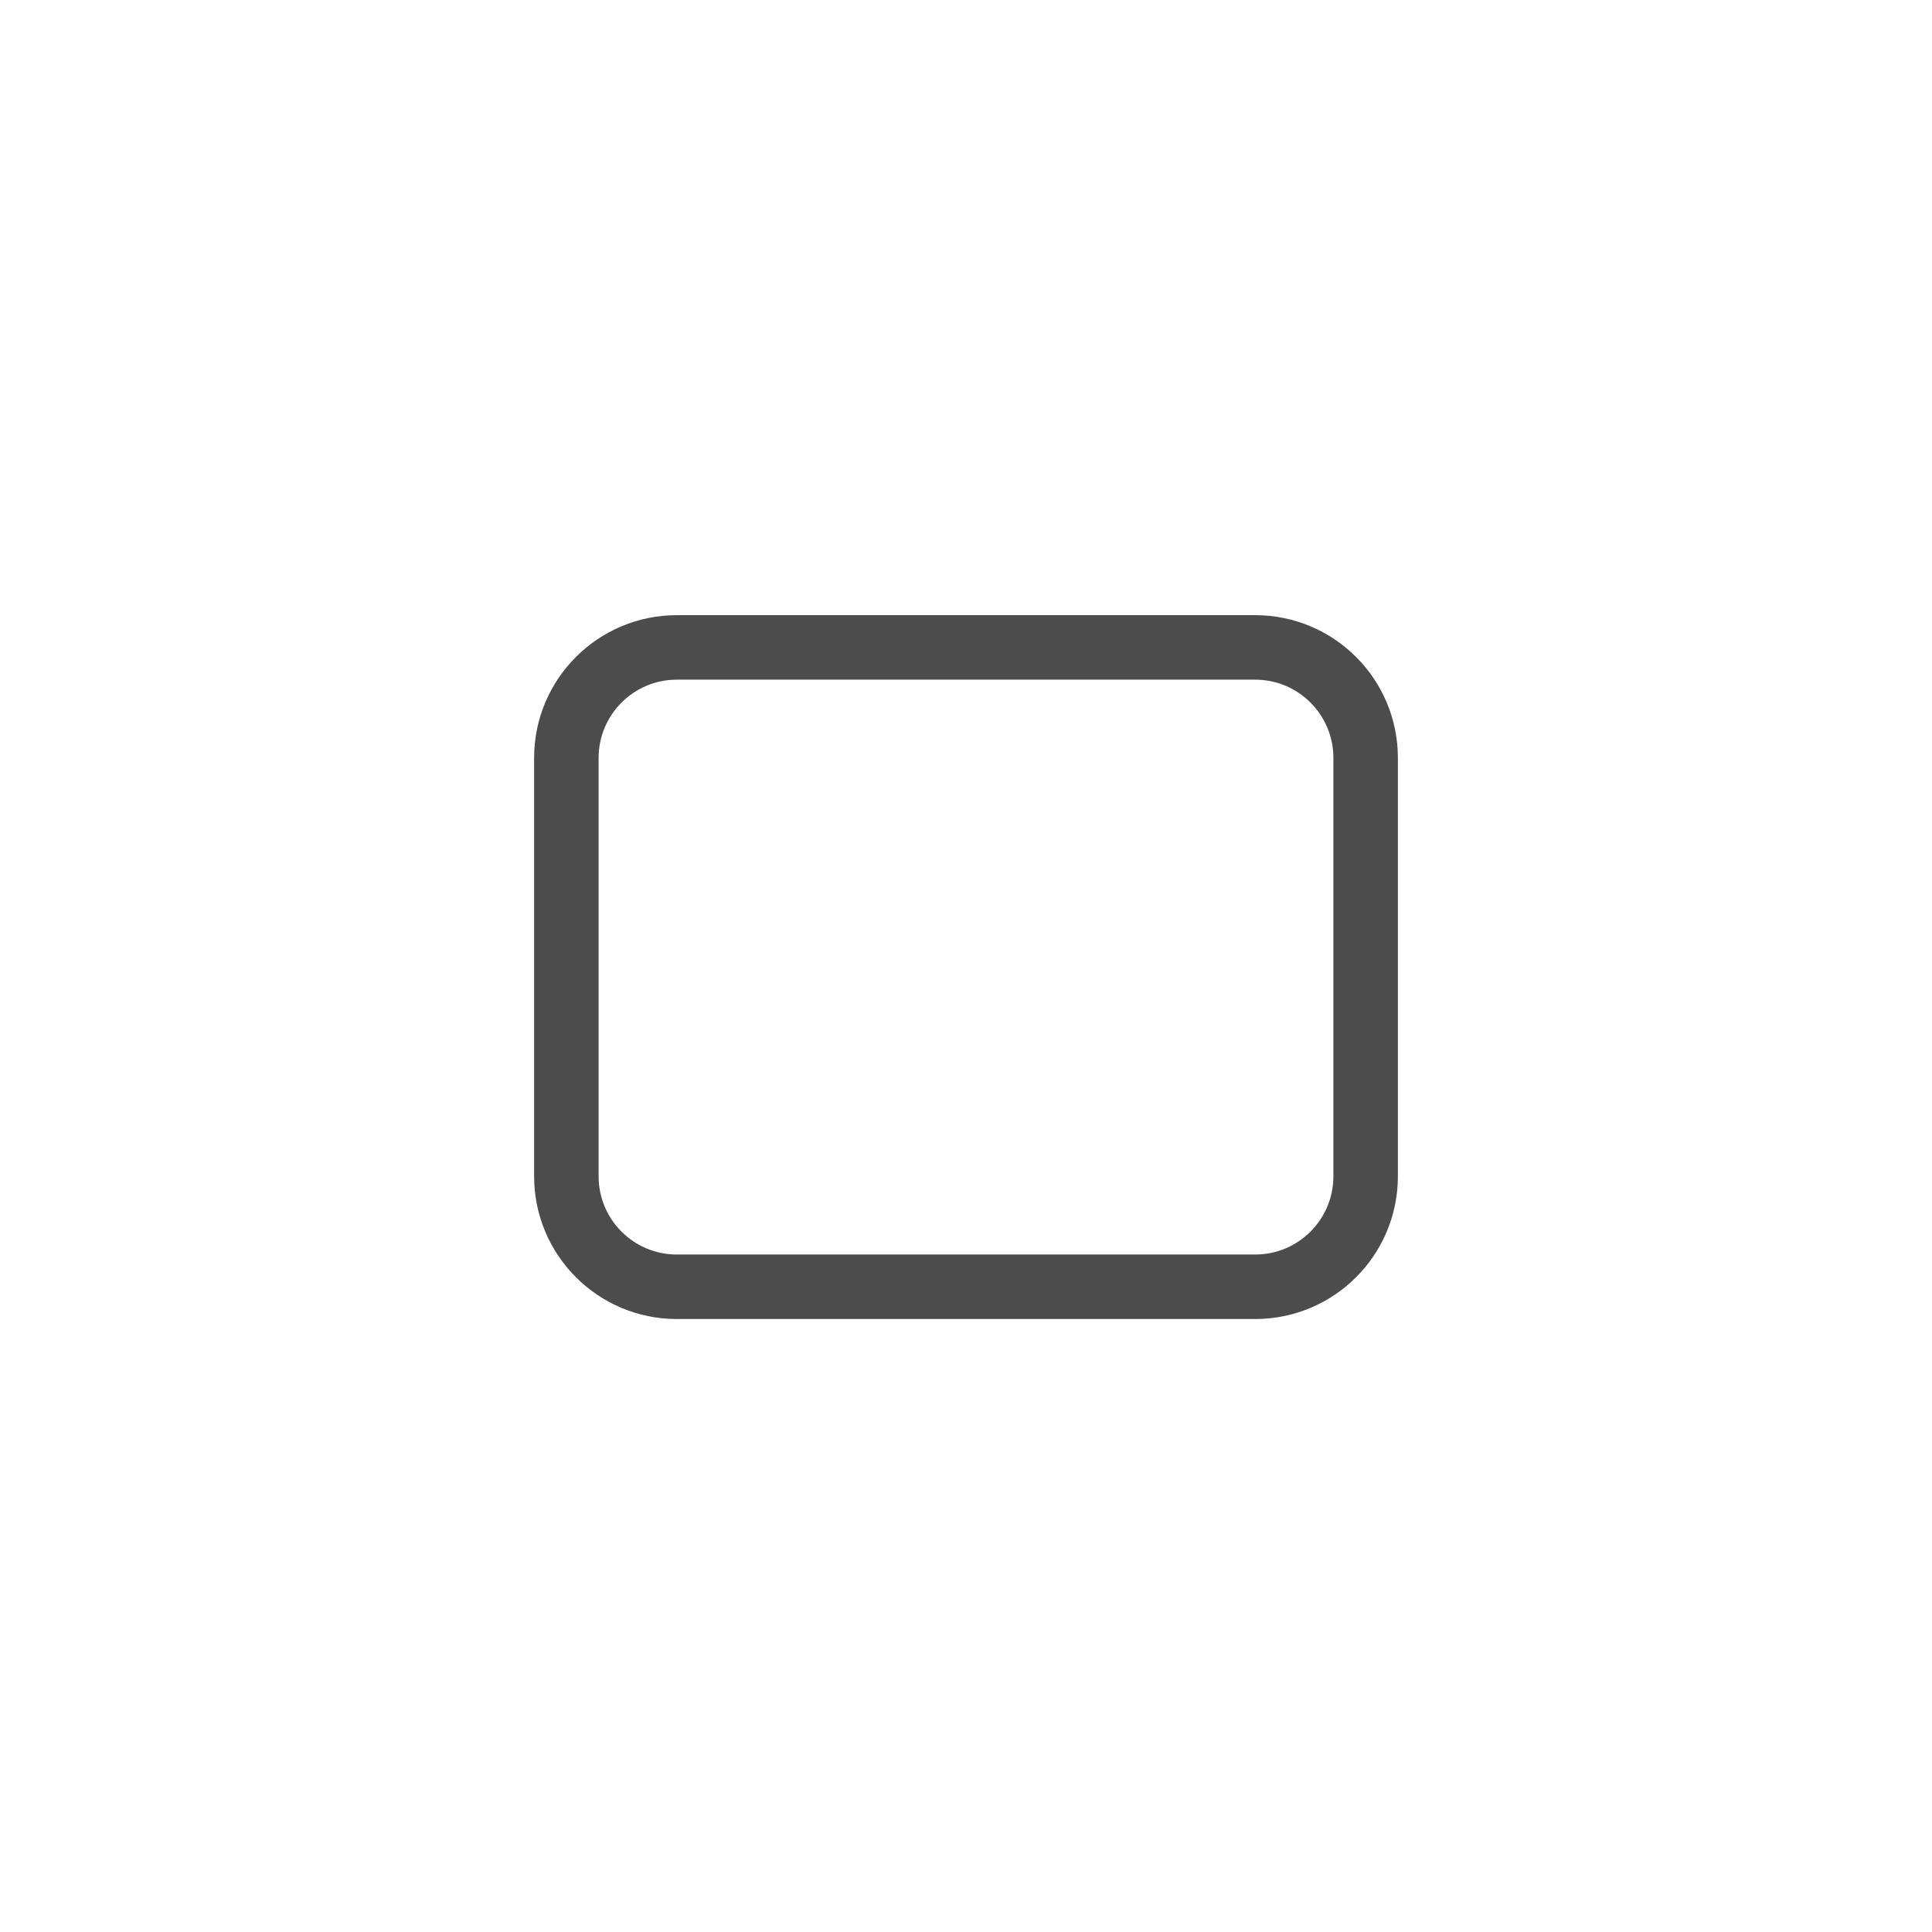
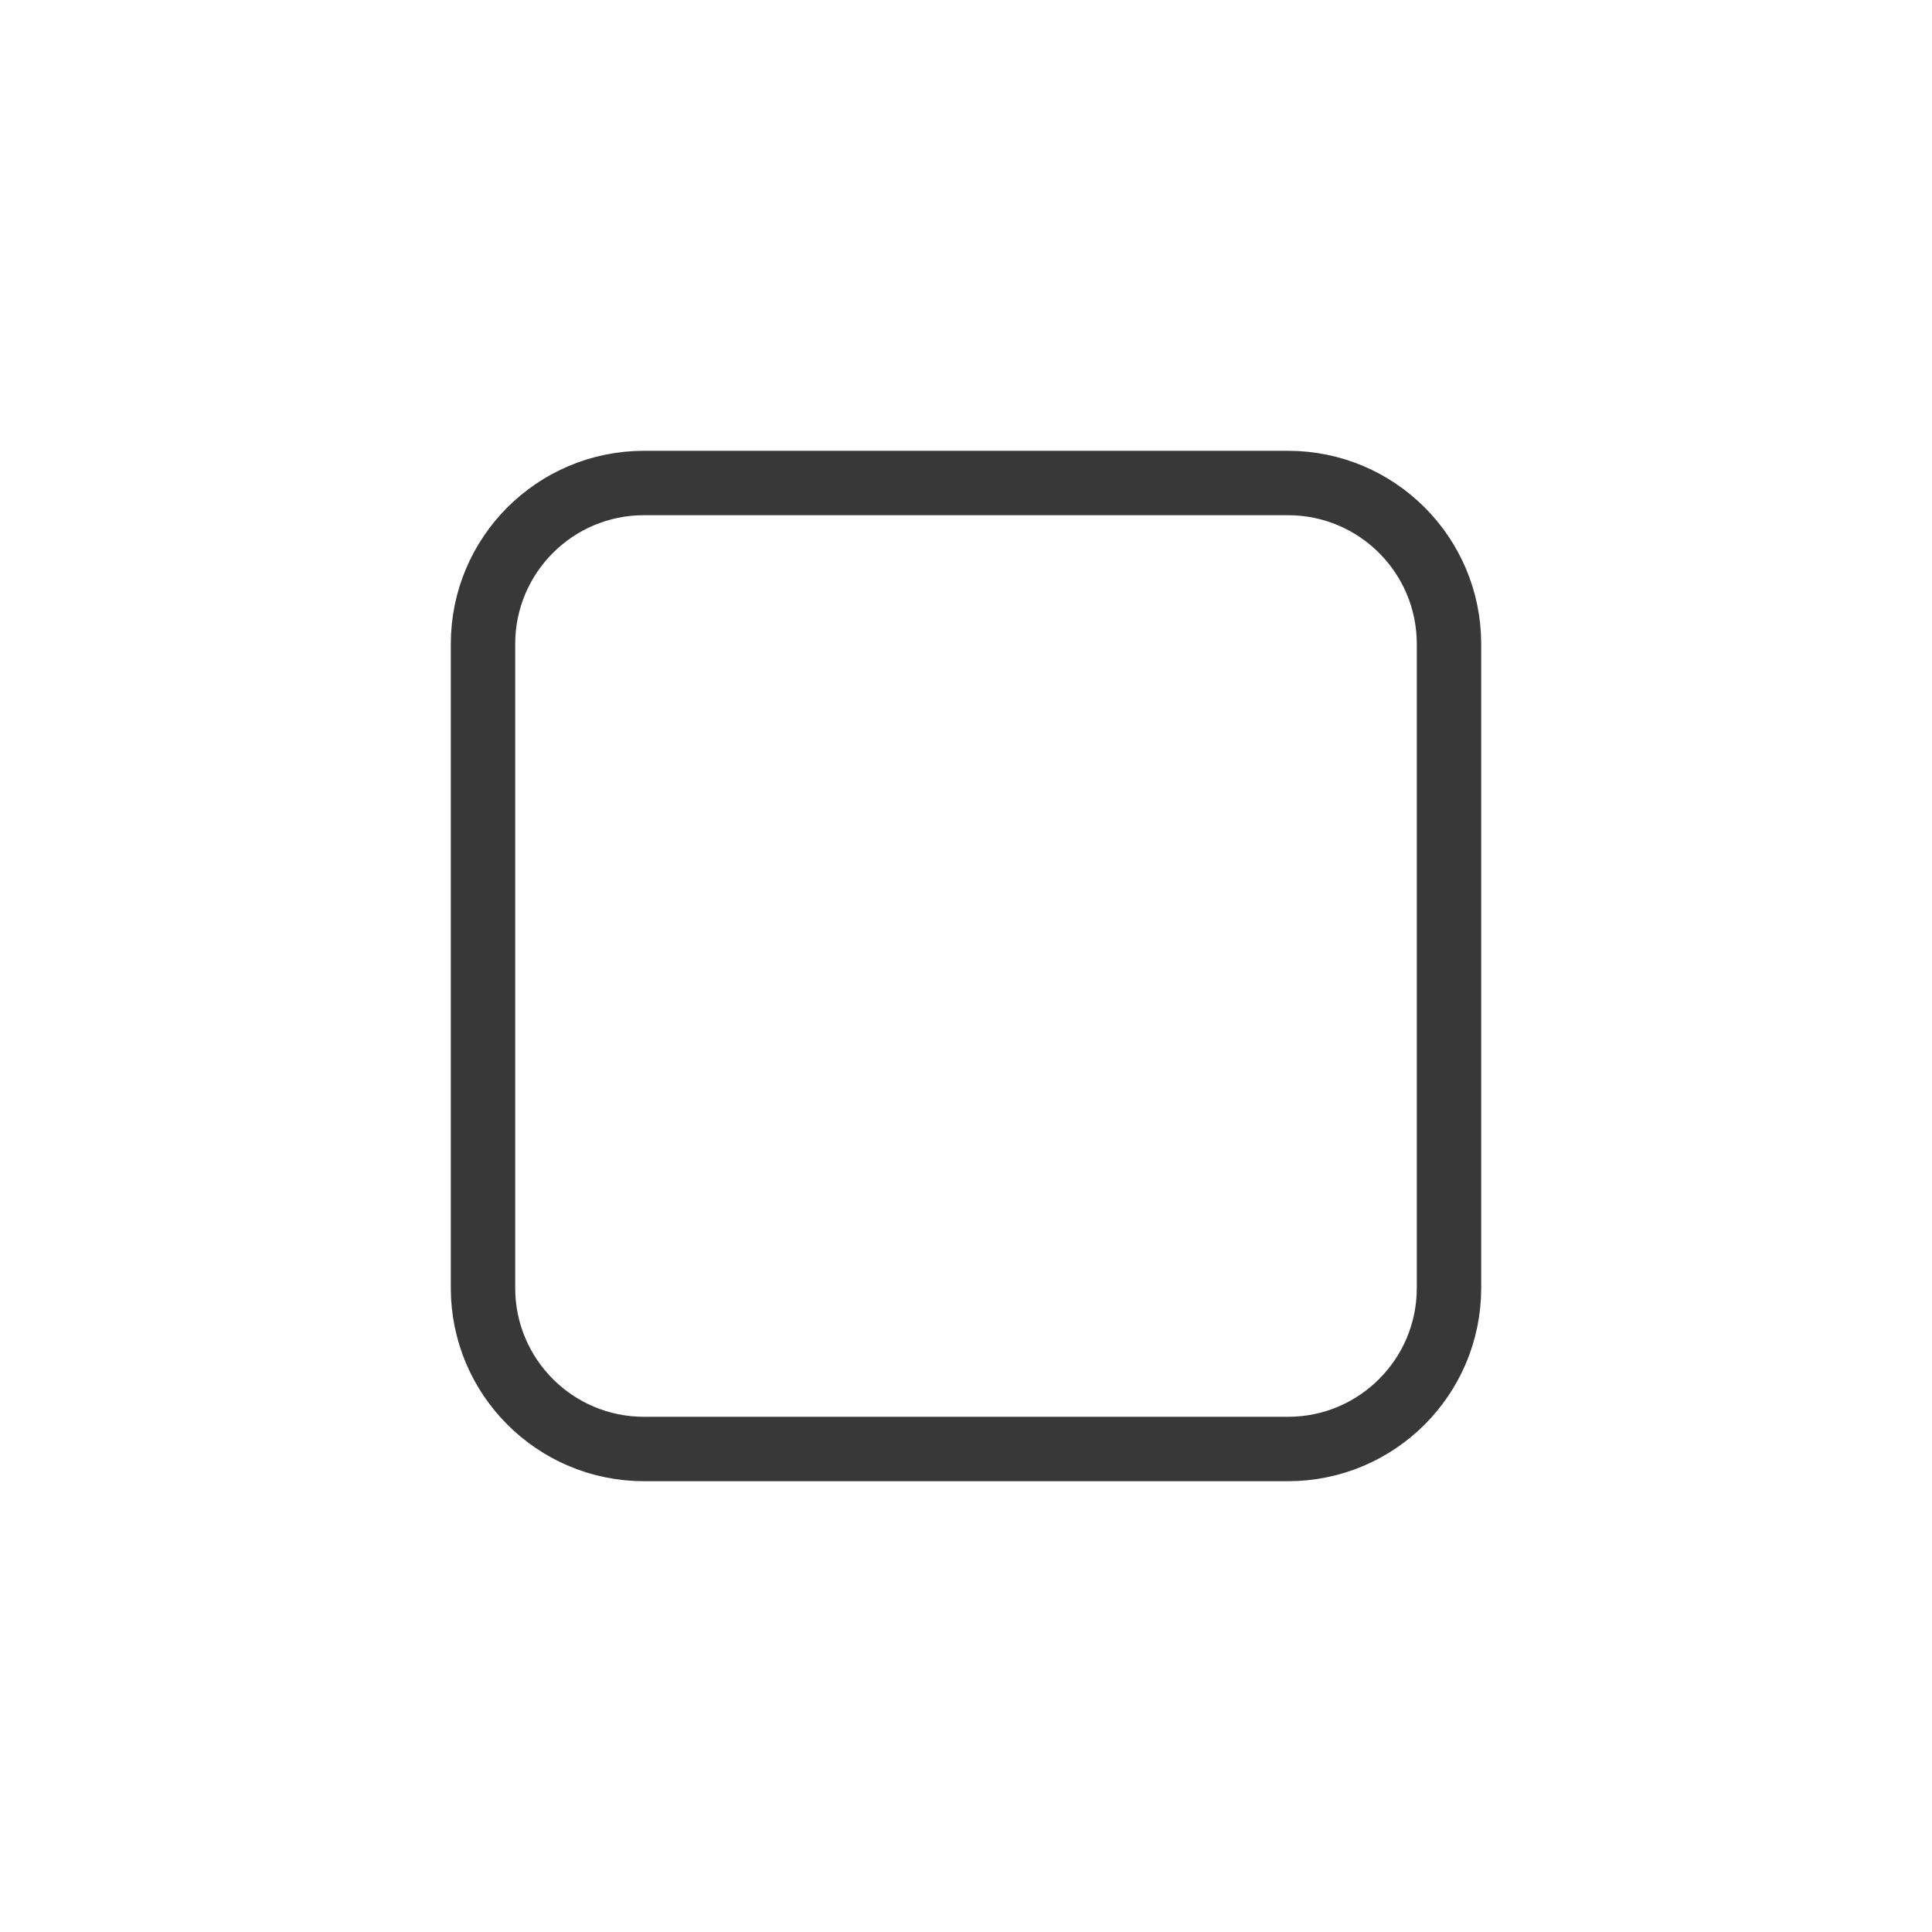
- <svg xmlns="http://www.w3.org/2000/svg" width="30" height="30" version="1.1" viewBox="0 0 7.938 7.938">
-   <g transform="translate(0 -289.06)">
-     <rect x="-12.231" y="294.87" width="4.233" height="4.233" ry="4.4796e-6" opacity="0" stroke-width=".126" style="paint-order:markers stroke fill" />
-     <rect x="2.327" y="291.72" width="3.284" height="2.627" ry=".454" fill="none" opacity=".9" stroke="#383838" stroke-width=".265" />
-   </g>
+ <svg xmlns="http://www.w3.org/2000/svg" width="30" height="30" viewBox="0 0 30 30" fill="none">
+   <rect x="7.5" y="7.5" width="15" height="15" rx="2.5" stroke="#383838" stroke-linecap="square" stroke-linejoin="round" />
</svg>
